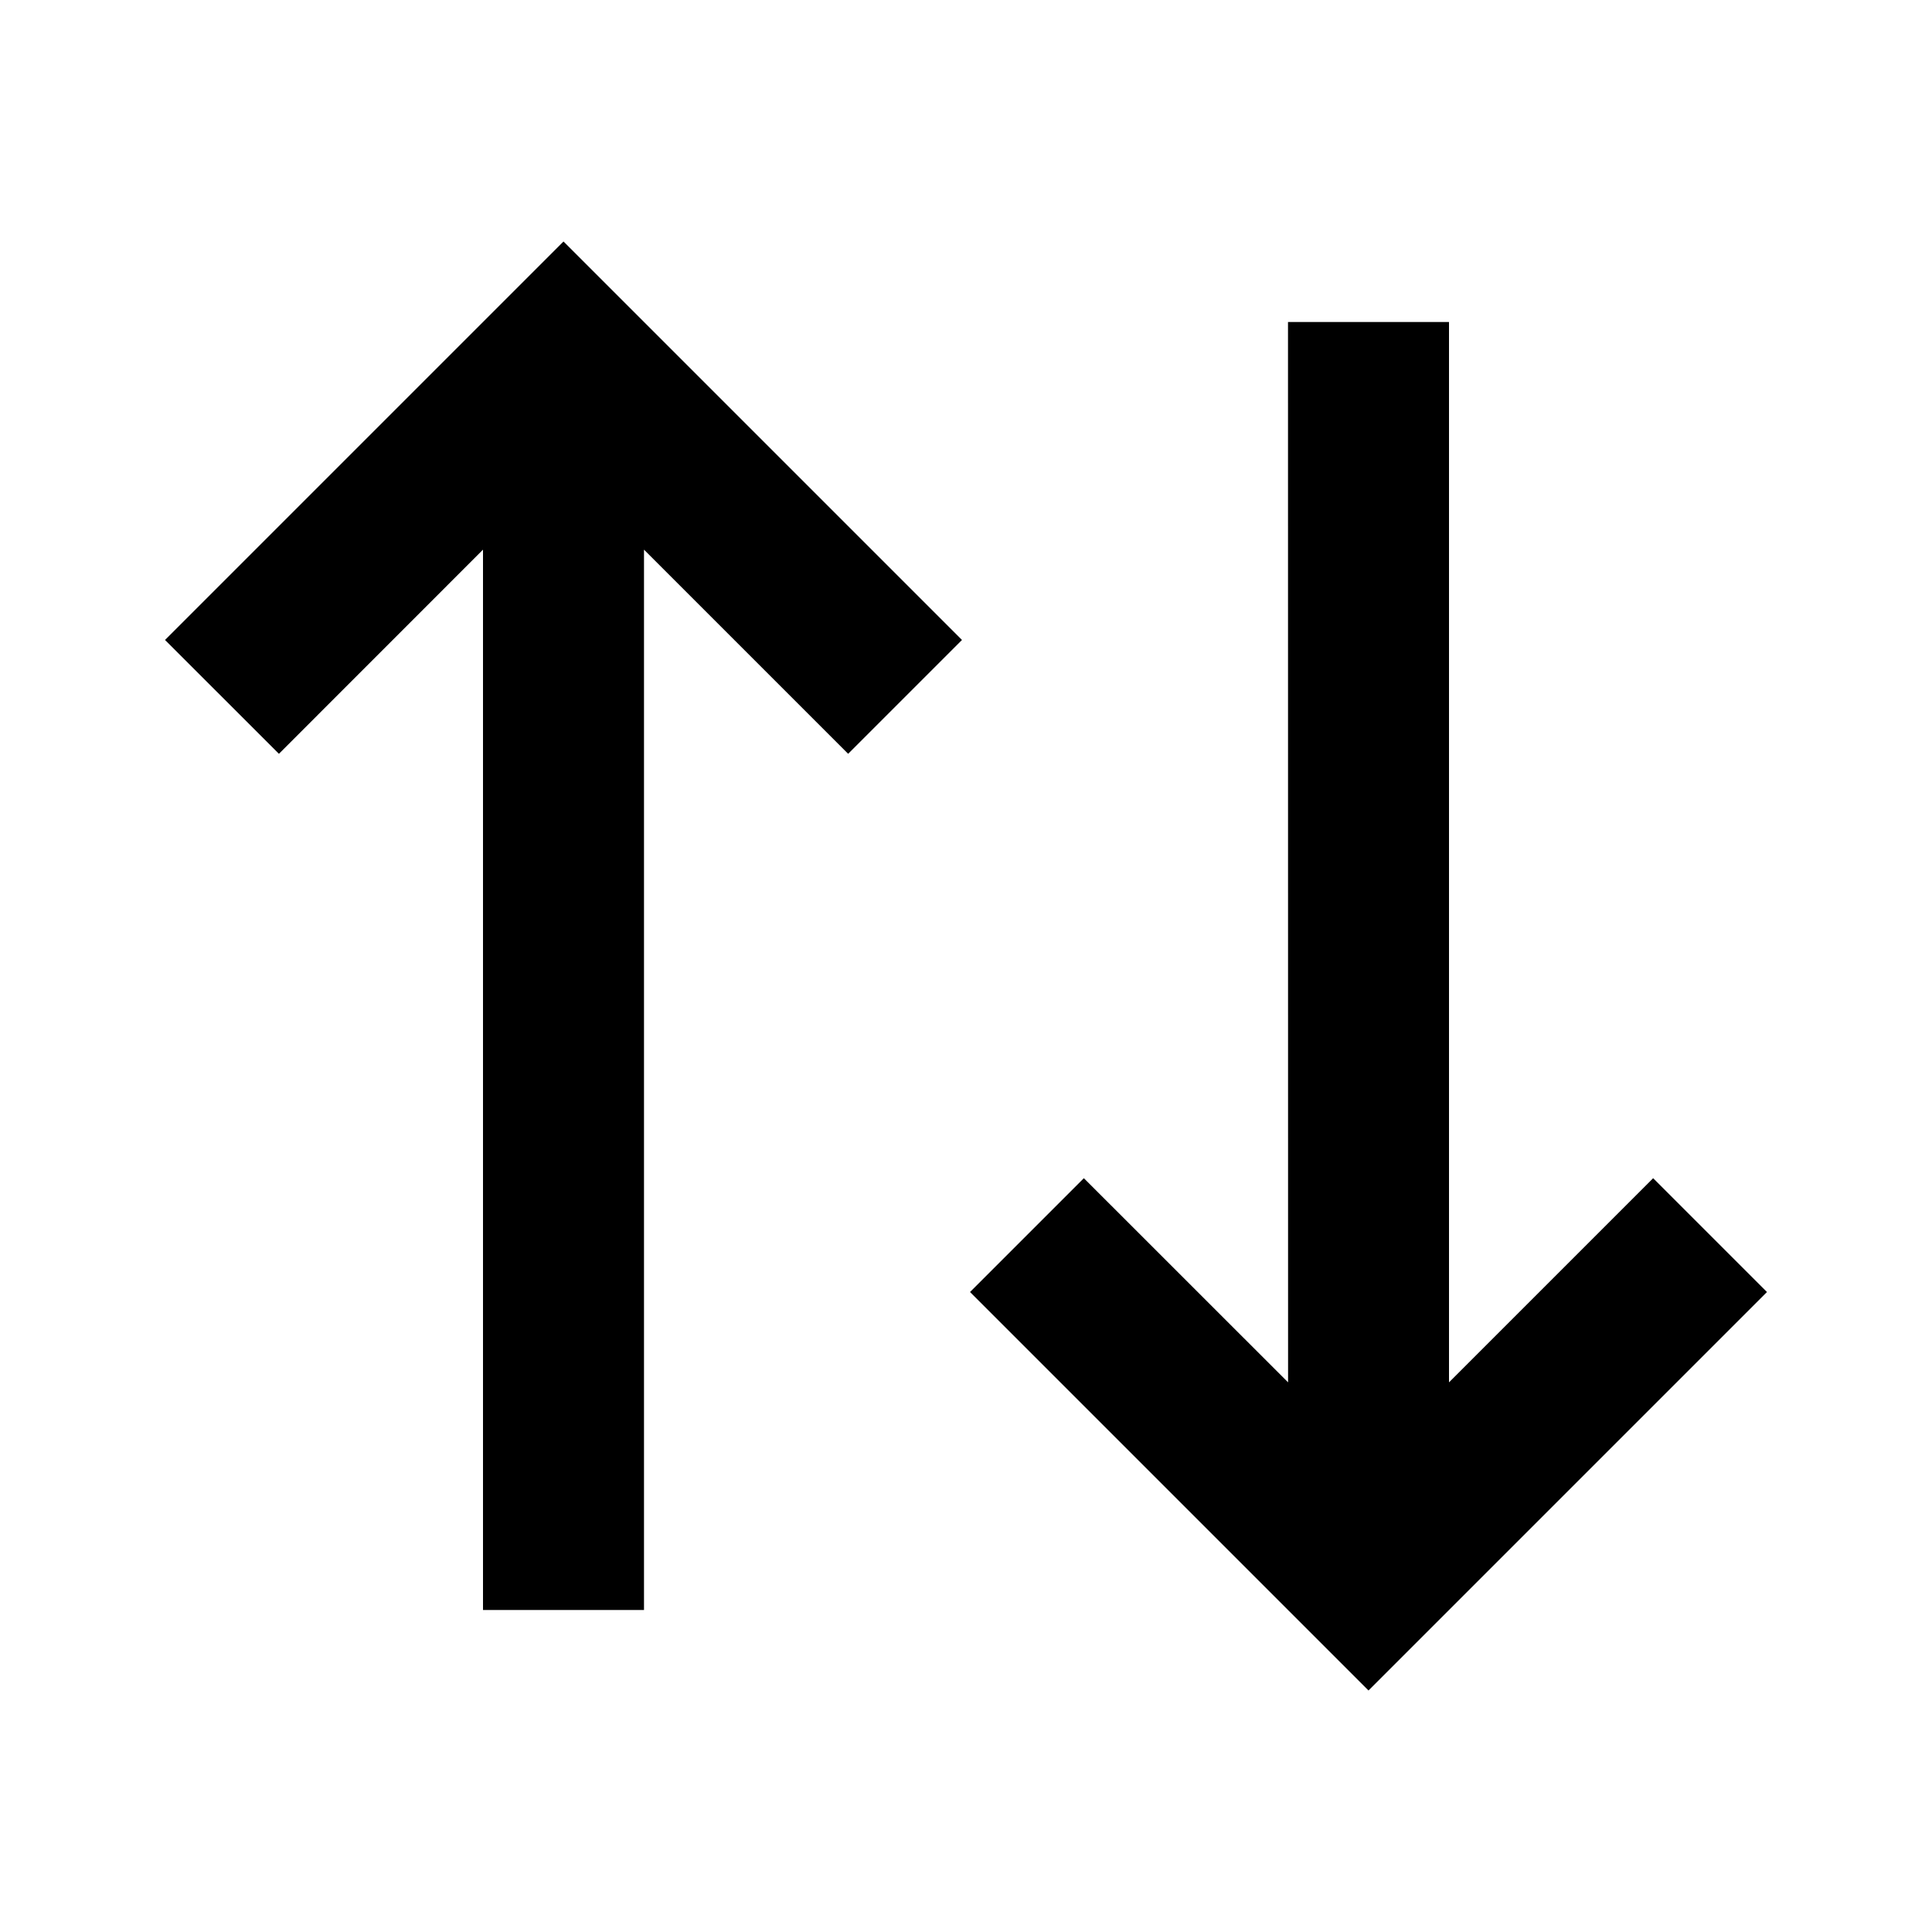
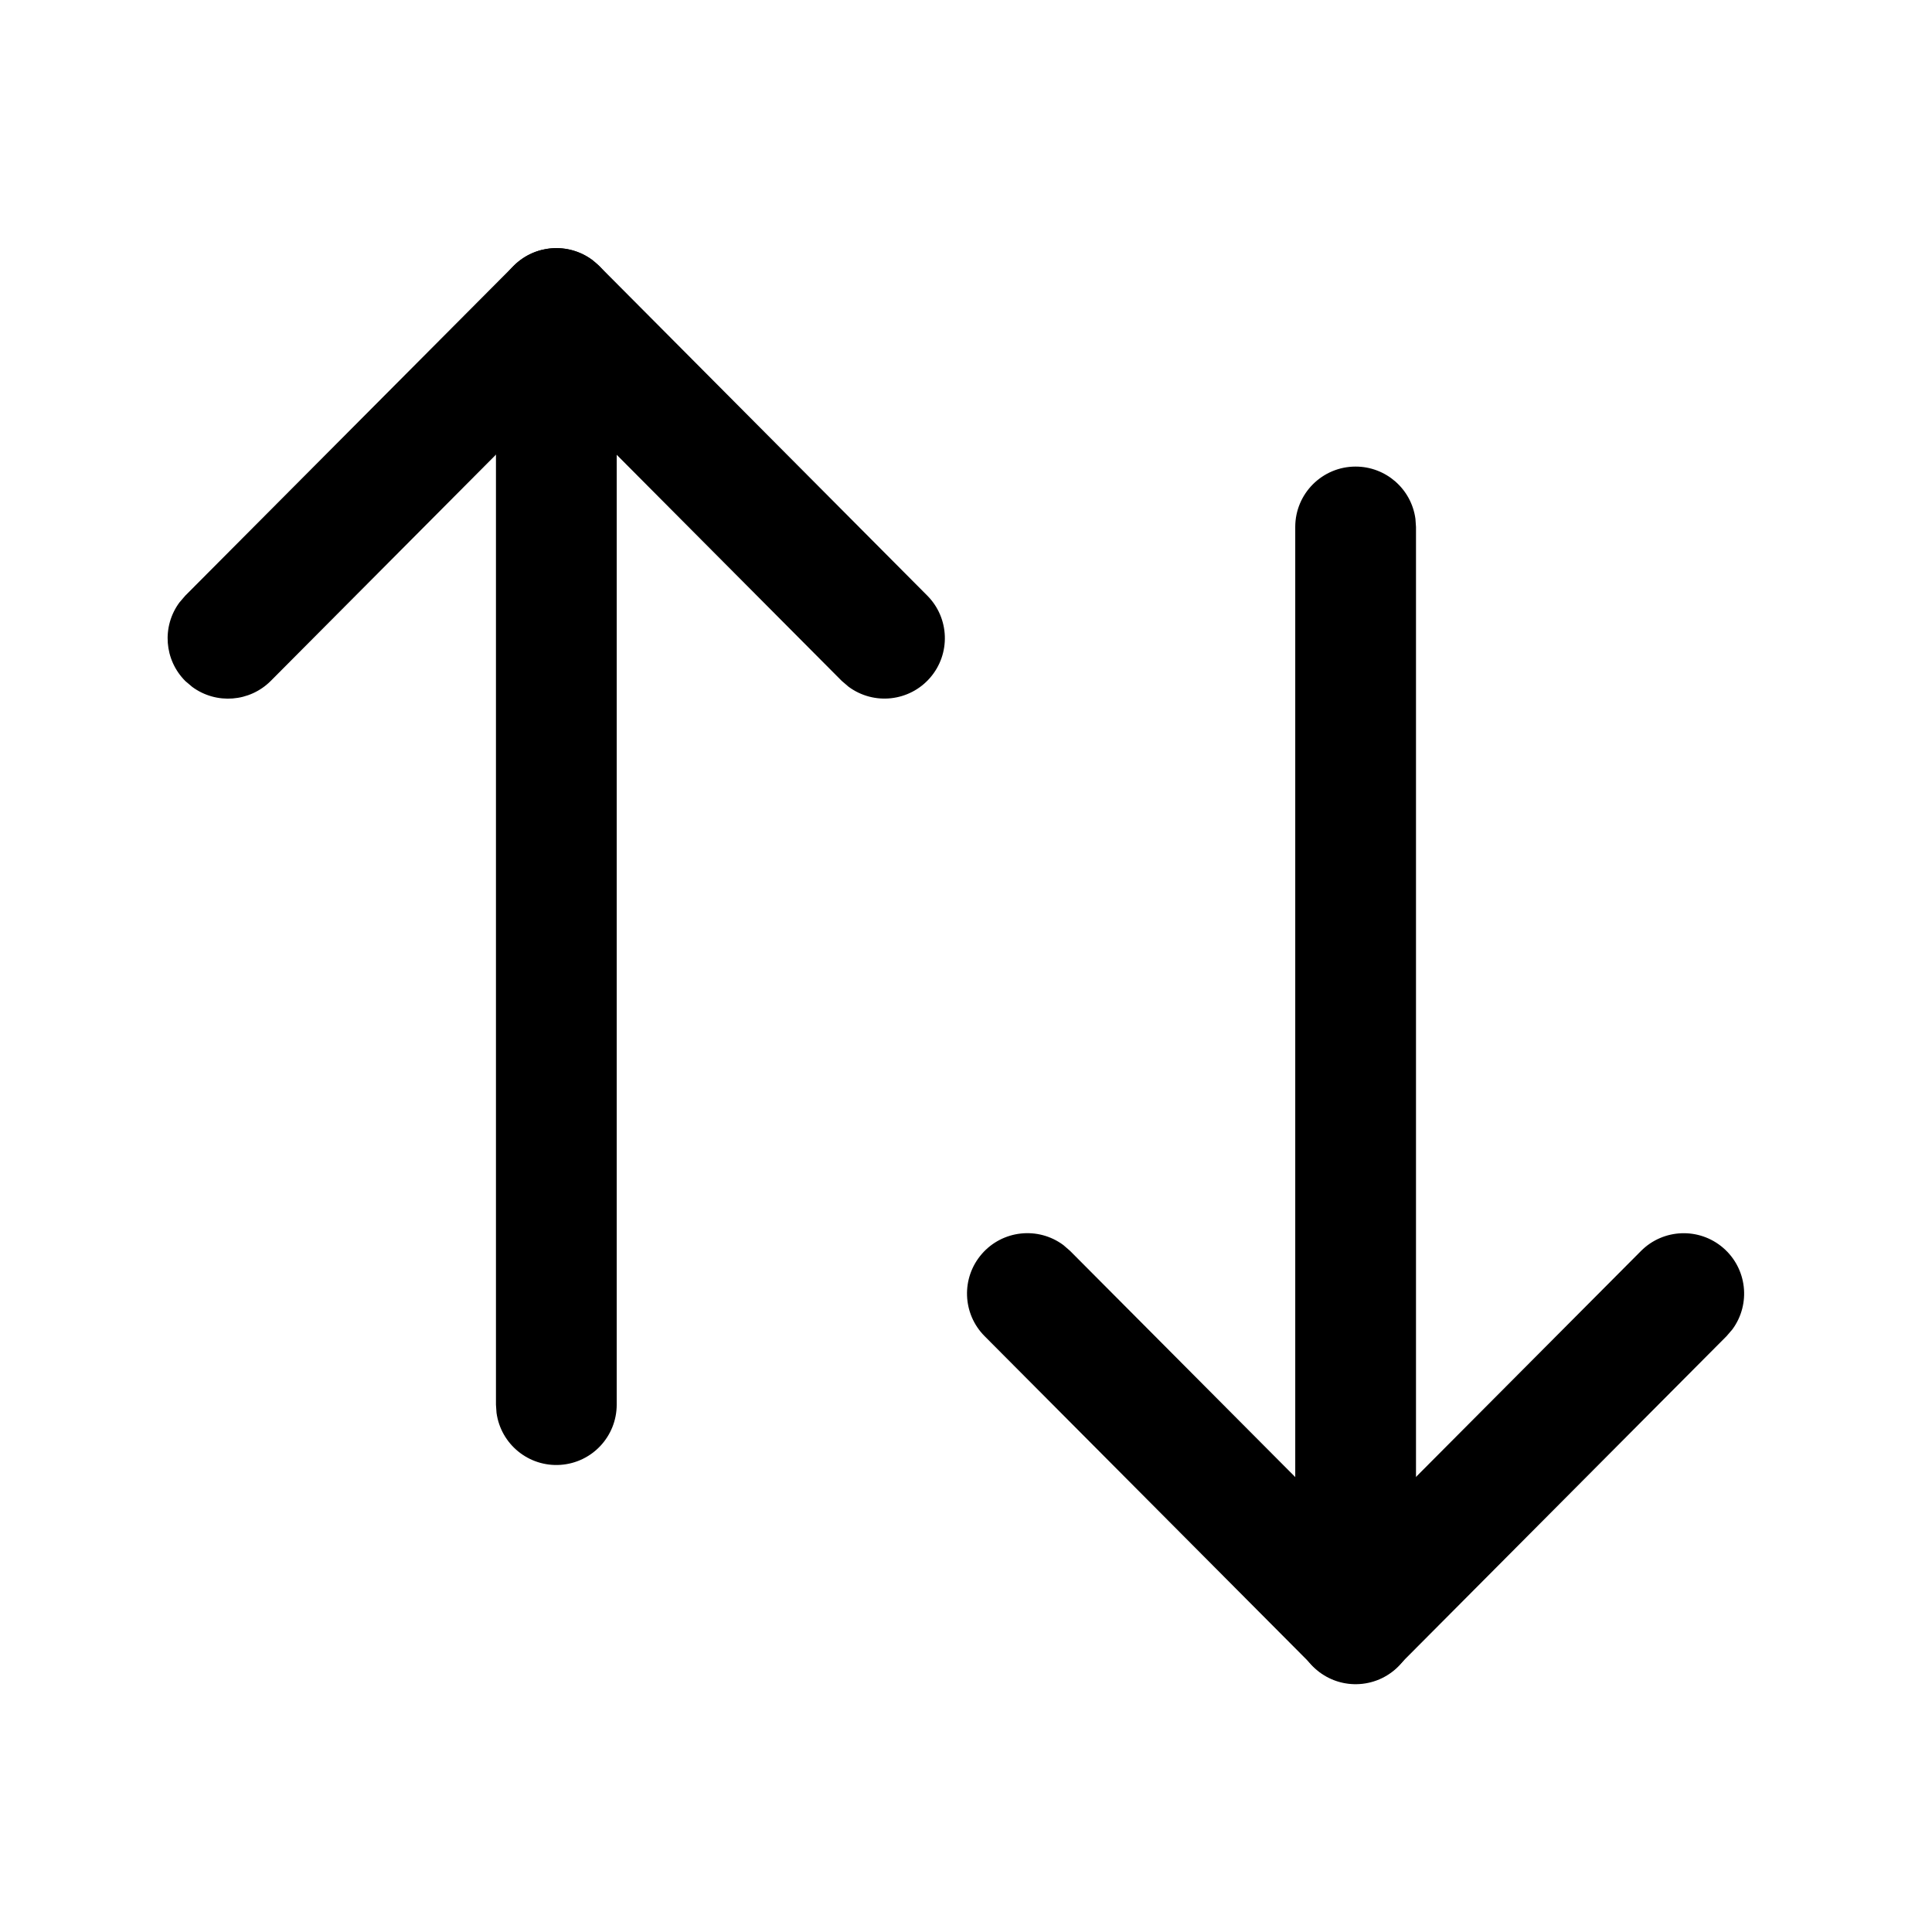
- <svg xmlns="http://www.w3.org/2000/svg" viewBox="0 0 24 24">
-   <g>
-     <path d="M0 0h24v24H0z" fill="none" />
-     <path d="M11.95 7.95l-1.414 1.414L8 6.828 8 20H6V6.828L3.465 9.364 2.05 7.95 7 3l4.95 4.95zm10 8.1L17 21l-4.95-4.95 1.414-1.414 2.537 2.536L16 4h2v13.172l2.536-2.536 1.414 1.414z" />
+ <svg xmlns="http://www.w3.org/2000/svg" width="20" height="20" viewBox="0 0 24 24">
+   <g fill="current">
+     <path d="M16.84 5.796a.75.75 0 01.743.649l.007.101v13.618a.75.75 0 01-1.494.102l-.006-.102V6.546a.75.75 0 01.75-.75z" />
+     <path d="M20.386 15.539a.75.75 0 011.135.974l-.072.084-4.078 4.097a.75.75 0 01-.979.073l-.084-.073-4.078-4.097a.75.75 0 01.98-1.13l.083.072 3.546 3.562 3.547-3.562zM6.911 3.083a.75.75 0 01.743.648l.007.102V17.45a.75.75 0 01-1.493.101l-.007-.101V3.833a.75.75 0 01.75-.75z" />
+     <path d="M6.38 3.303a.75.75 0 01.979-.073l.084.073L11.52 7.4a.75.75 0 01-.98 1.13l-.084-.072-3.546-3.563-3.546 3.563a.75.75 0 01-.976.075l-.085-.072a.75.75 0 01-.074-.977l.072-.084L6.38 3.303z" />
  </g>
</svg>
